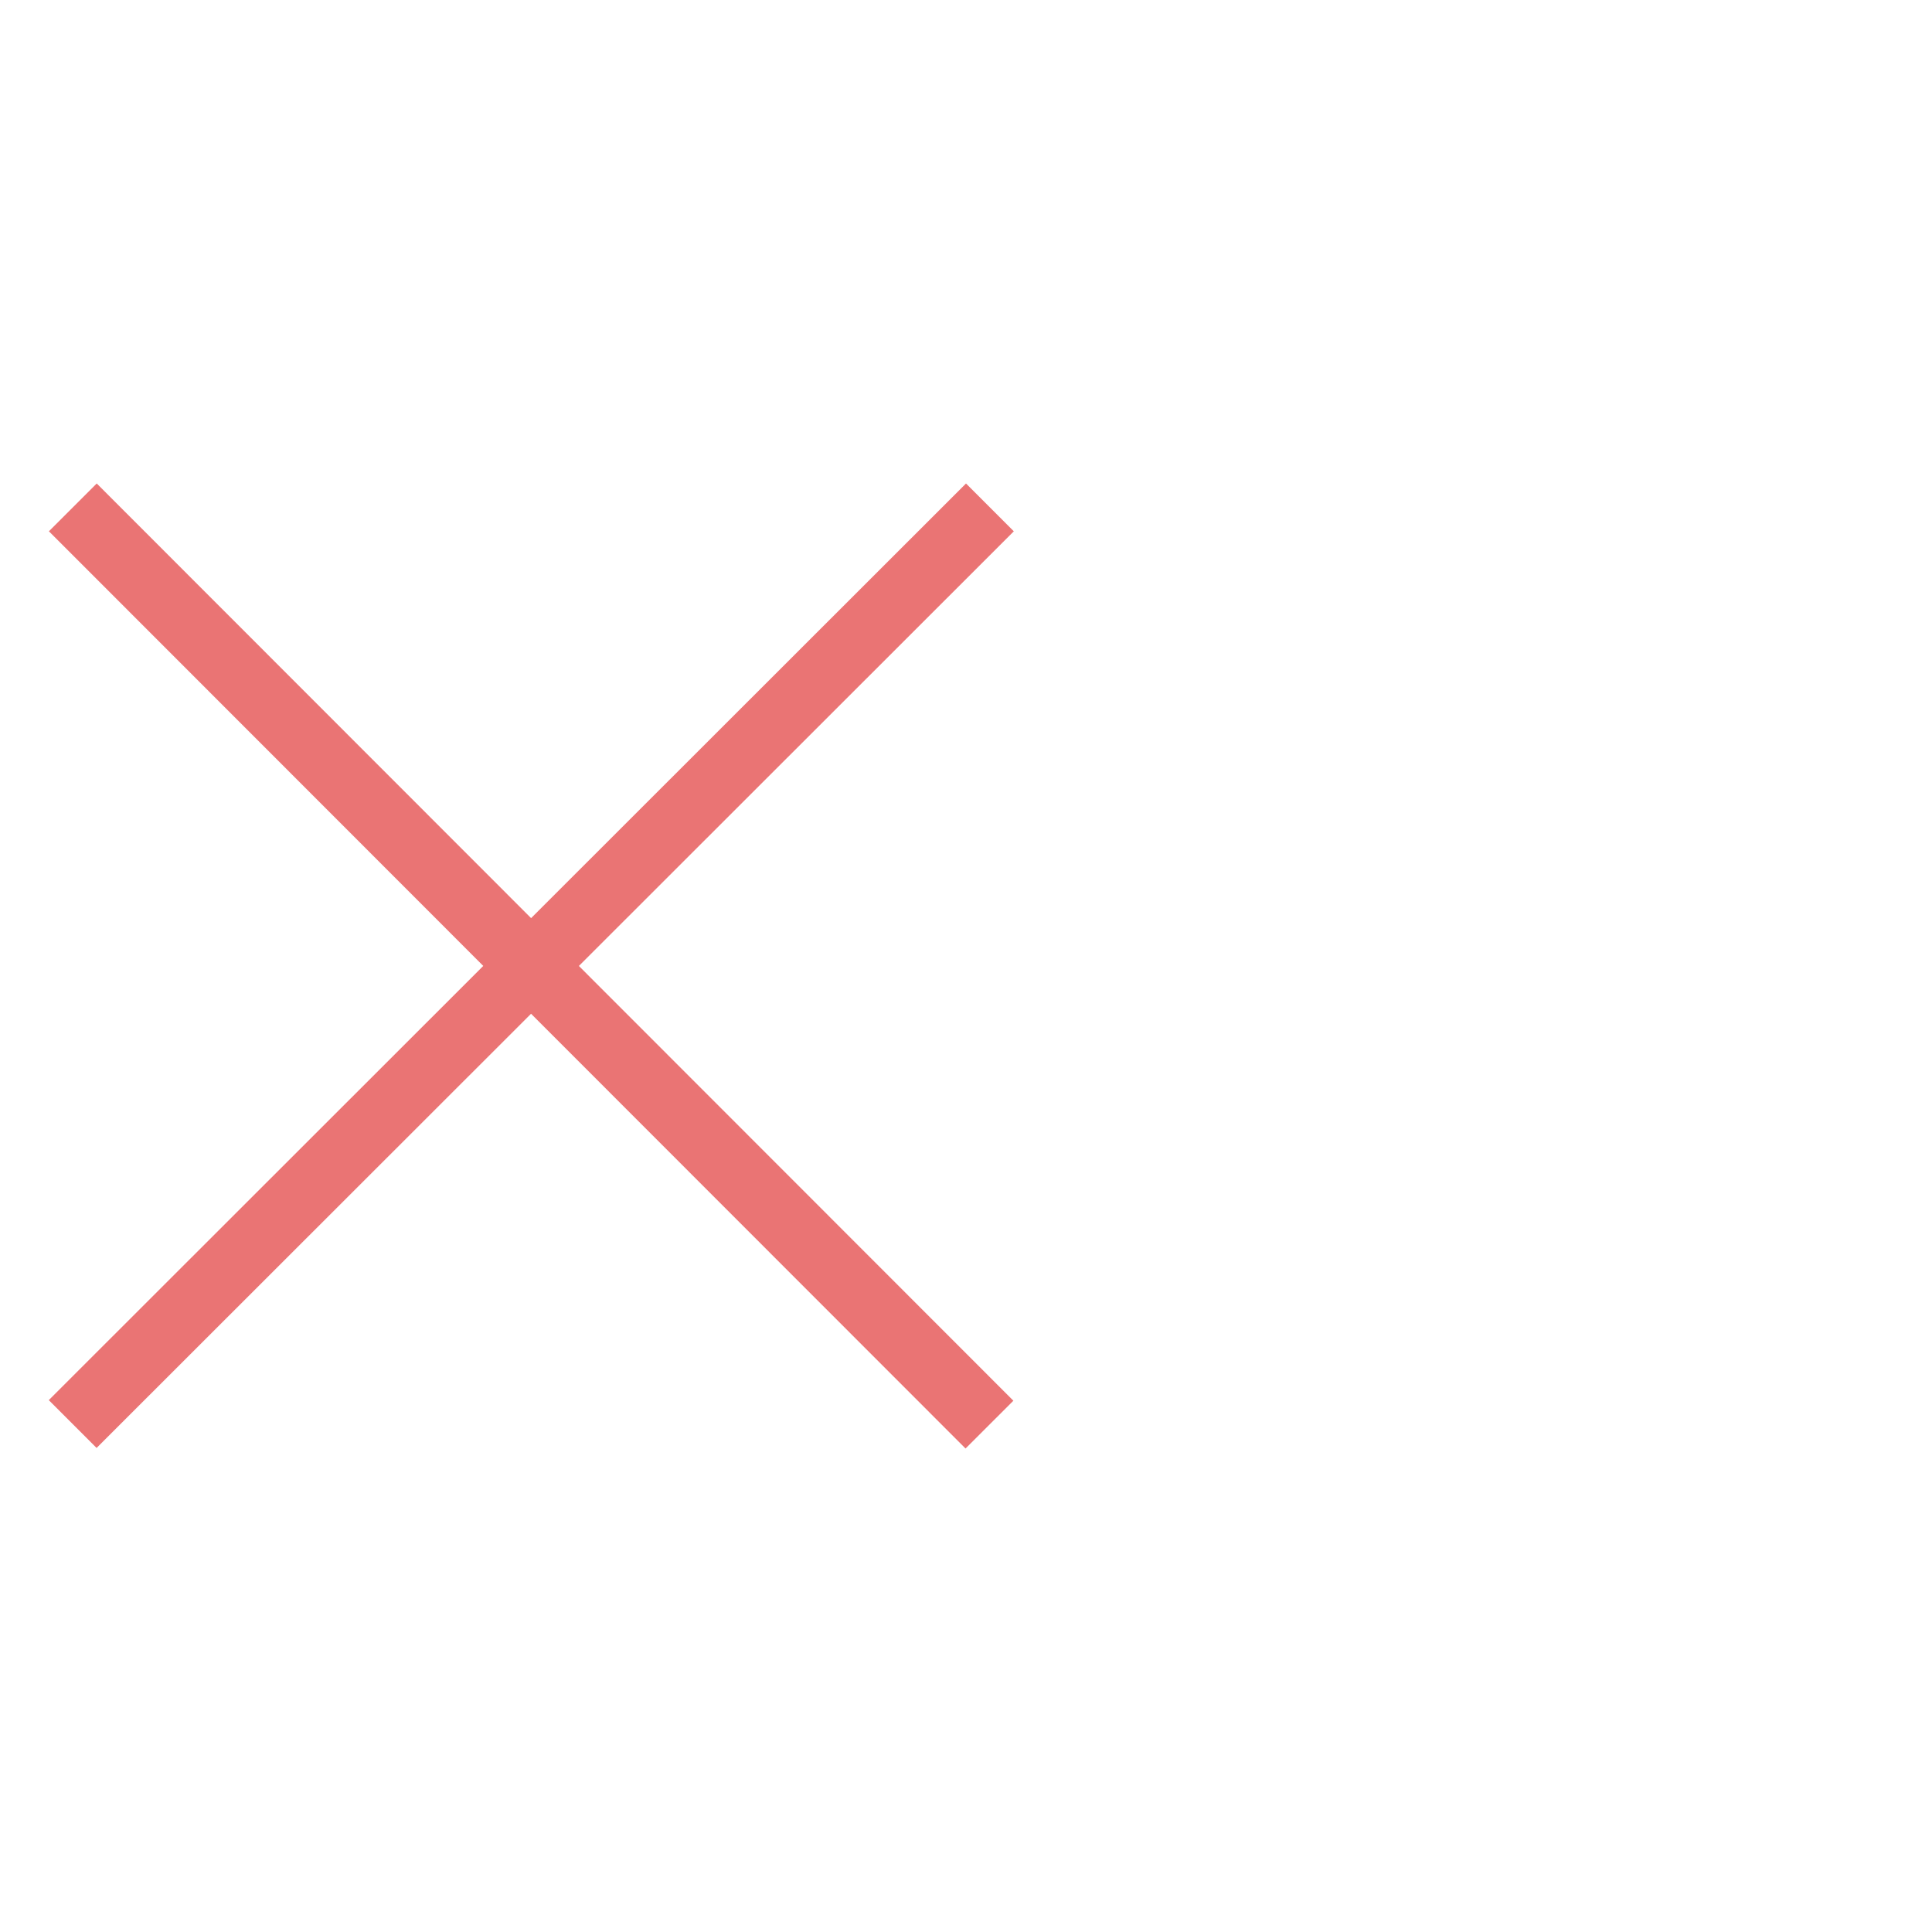
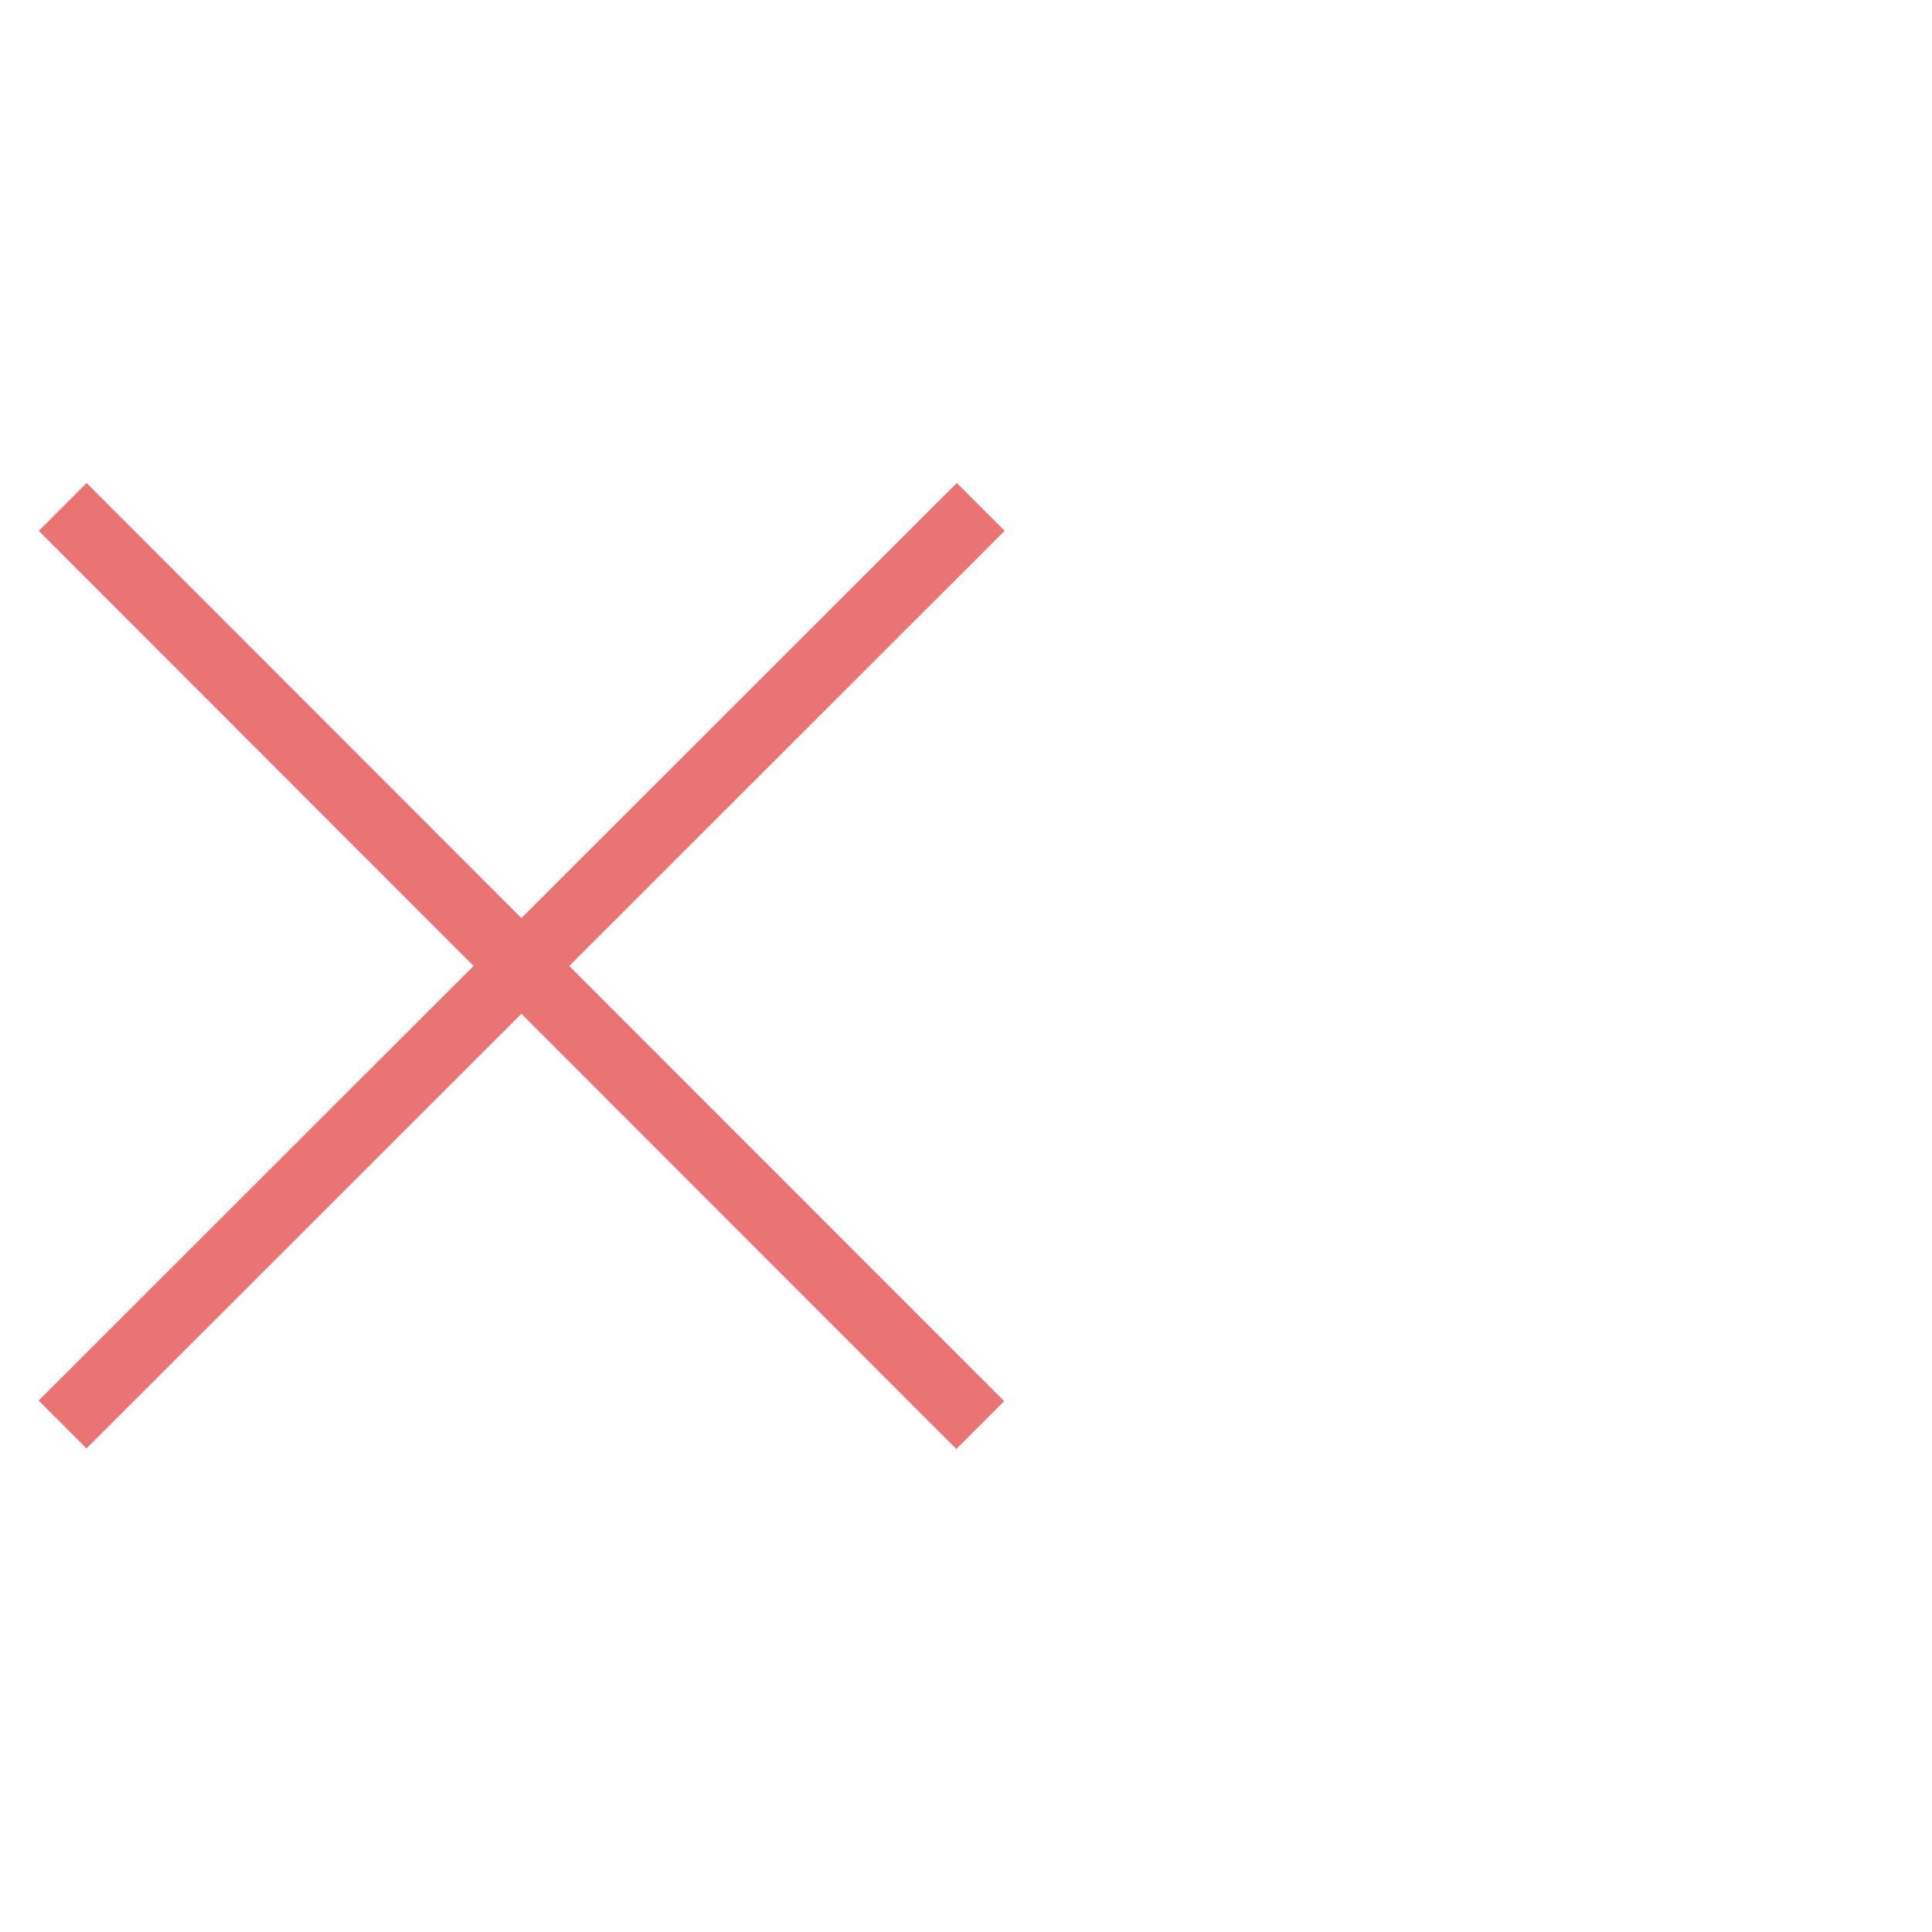
- <svg xmlns="http://www.w3.org/2000/svg" id="svg4279" viewBox="0 0 100 100">
-   <path id="path4259" d="M 5.006 27.5 L 49.977 72.5" style="fill: none; fill-opacity: 1; fill-rule: evenodd; stroke-linejoin: miter; stroke-miterlimit: 4; stroke-dasharray: none; stroke-opacity: 1; stroke: rgb(234, 116, 116); stroke-linecap: square; stroke-width: 3.5;" />
-   <path style="fill: none; fill-opacity: 1; fill-rule: evenodd; stroke-linejoin: miter; stroke-miterlimit: 4; stroke-dasharray: none; stroke-opacity: 1; stroke: rgb(234, 116, 116); stroke-linecap: square; stroke-width: 3.5;" d="M 5 72.471 L 50 27.5" id="path4261" />
+ <svg xmlns="http://www.w3.org/2000/svg" version="1.1" viewBox="0 0 100 100">
+   <path d="m4.483 25-2.477 2.477c7.503 7.505 15.004 15.013 22.505 22.519-7.503 7.5-15.01 14.996-22.511 22.497l2.477 2.477c7.503-7.5 15.007-14.998 22.511-22.497 7.505 7.508 15.005 15.02 22.511 22.527l2.477-2.477c-7.505-7.507-15.008-15.016-22.511-22.525 7.51-7.508 15.025-15.012 22.535-22.521l-2.477-2.477c-7.511 7.507-15.023 15.013-22.535 22.519-7.503-7.505-15.001-15.015-22.505-22.519z" style="fill:#ea7474;" />
</svg>
